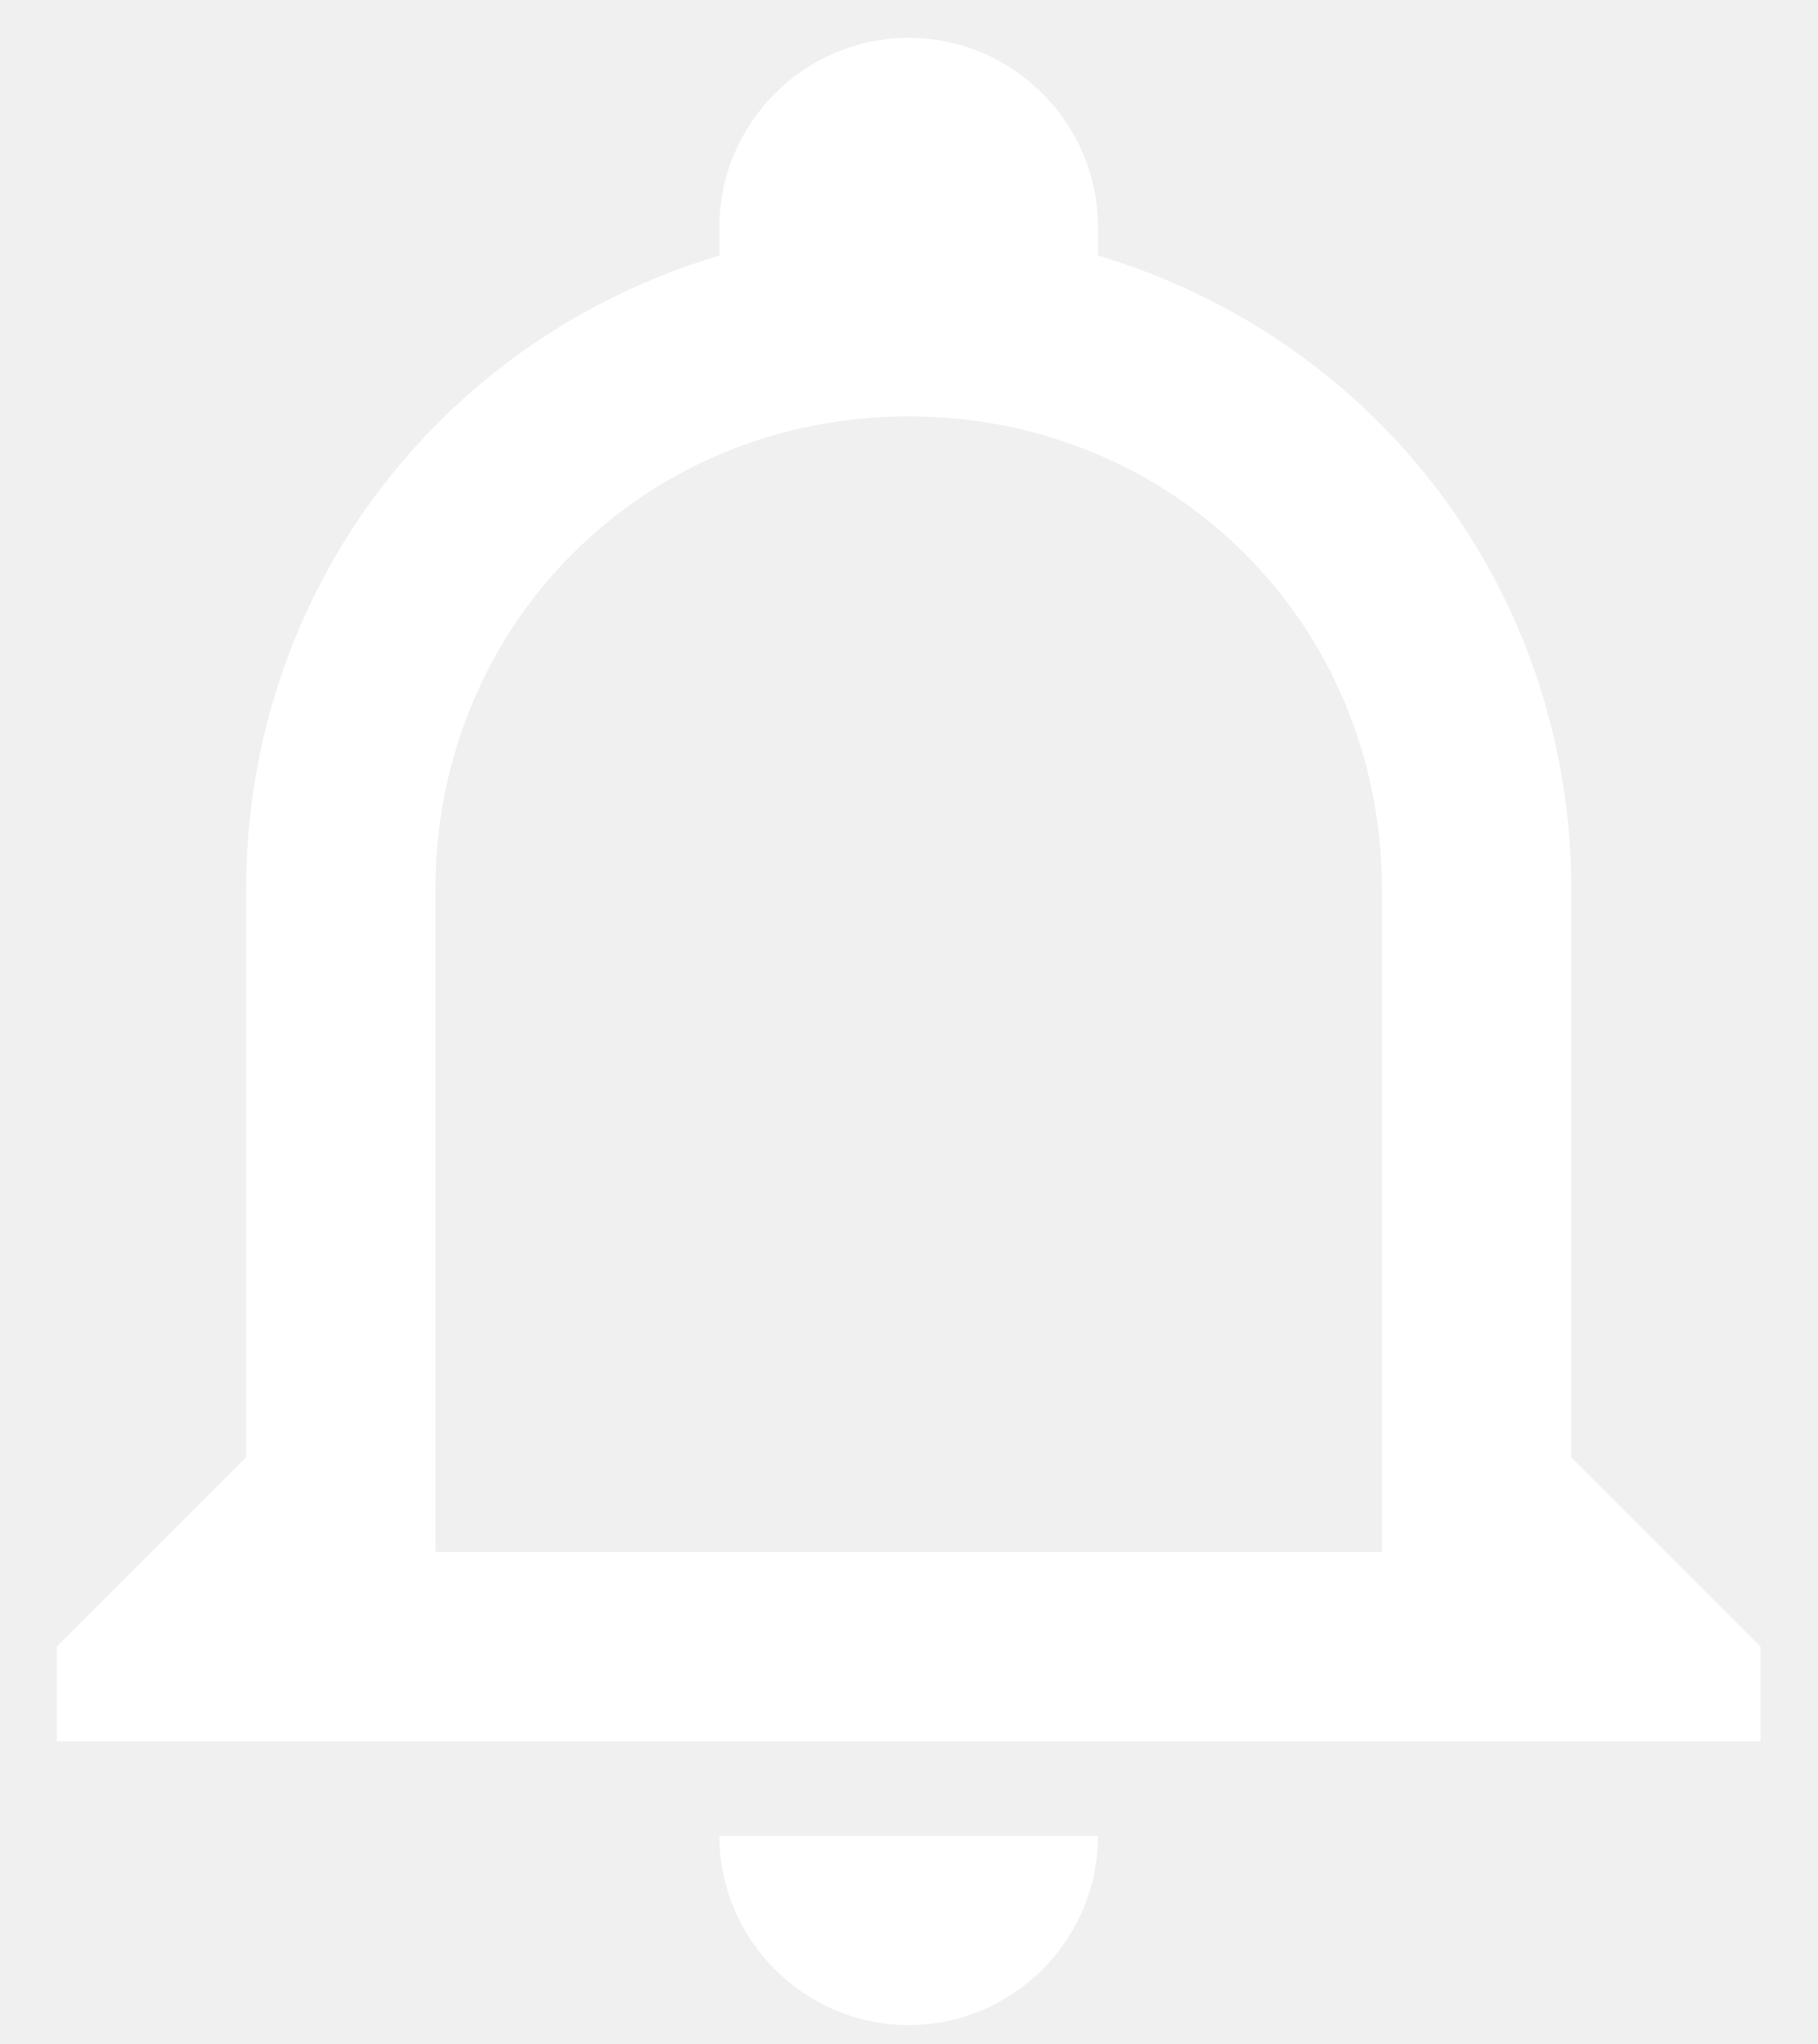
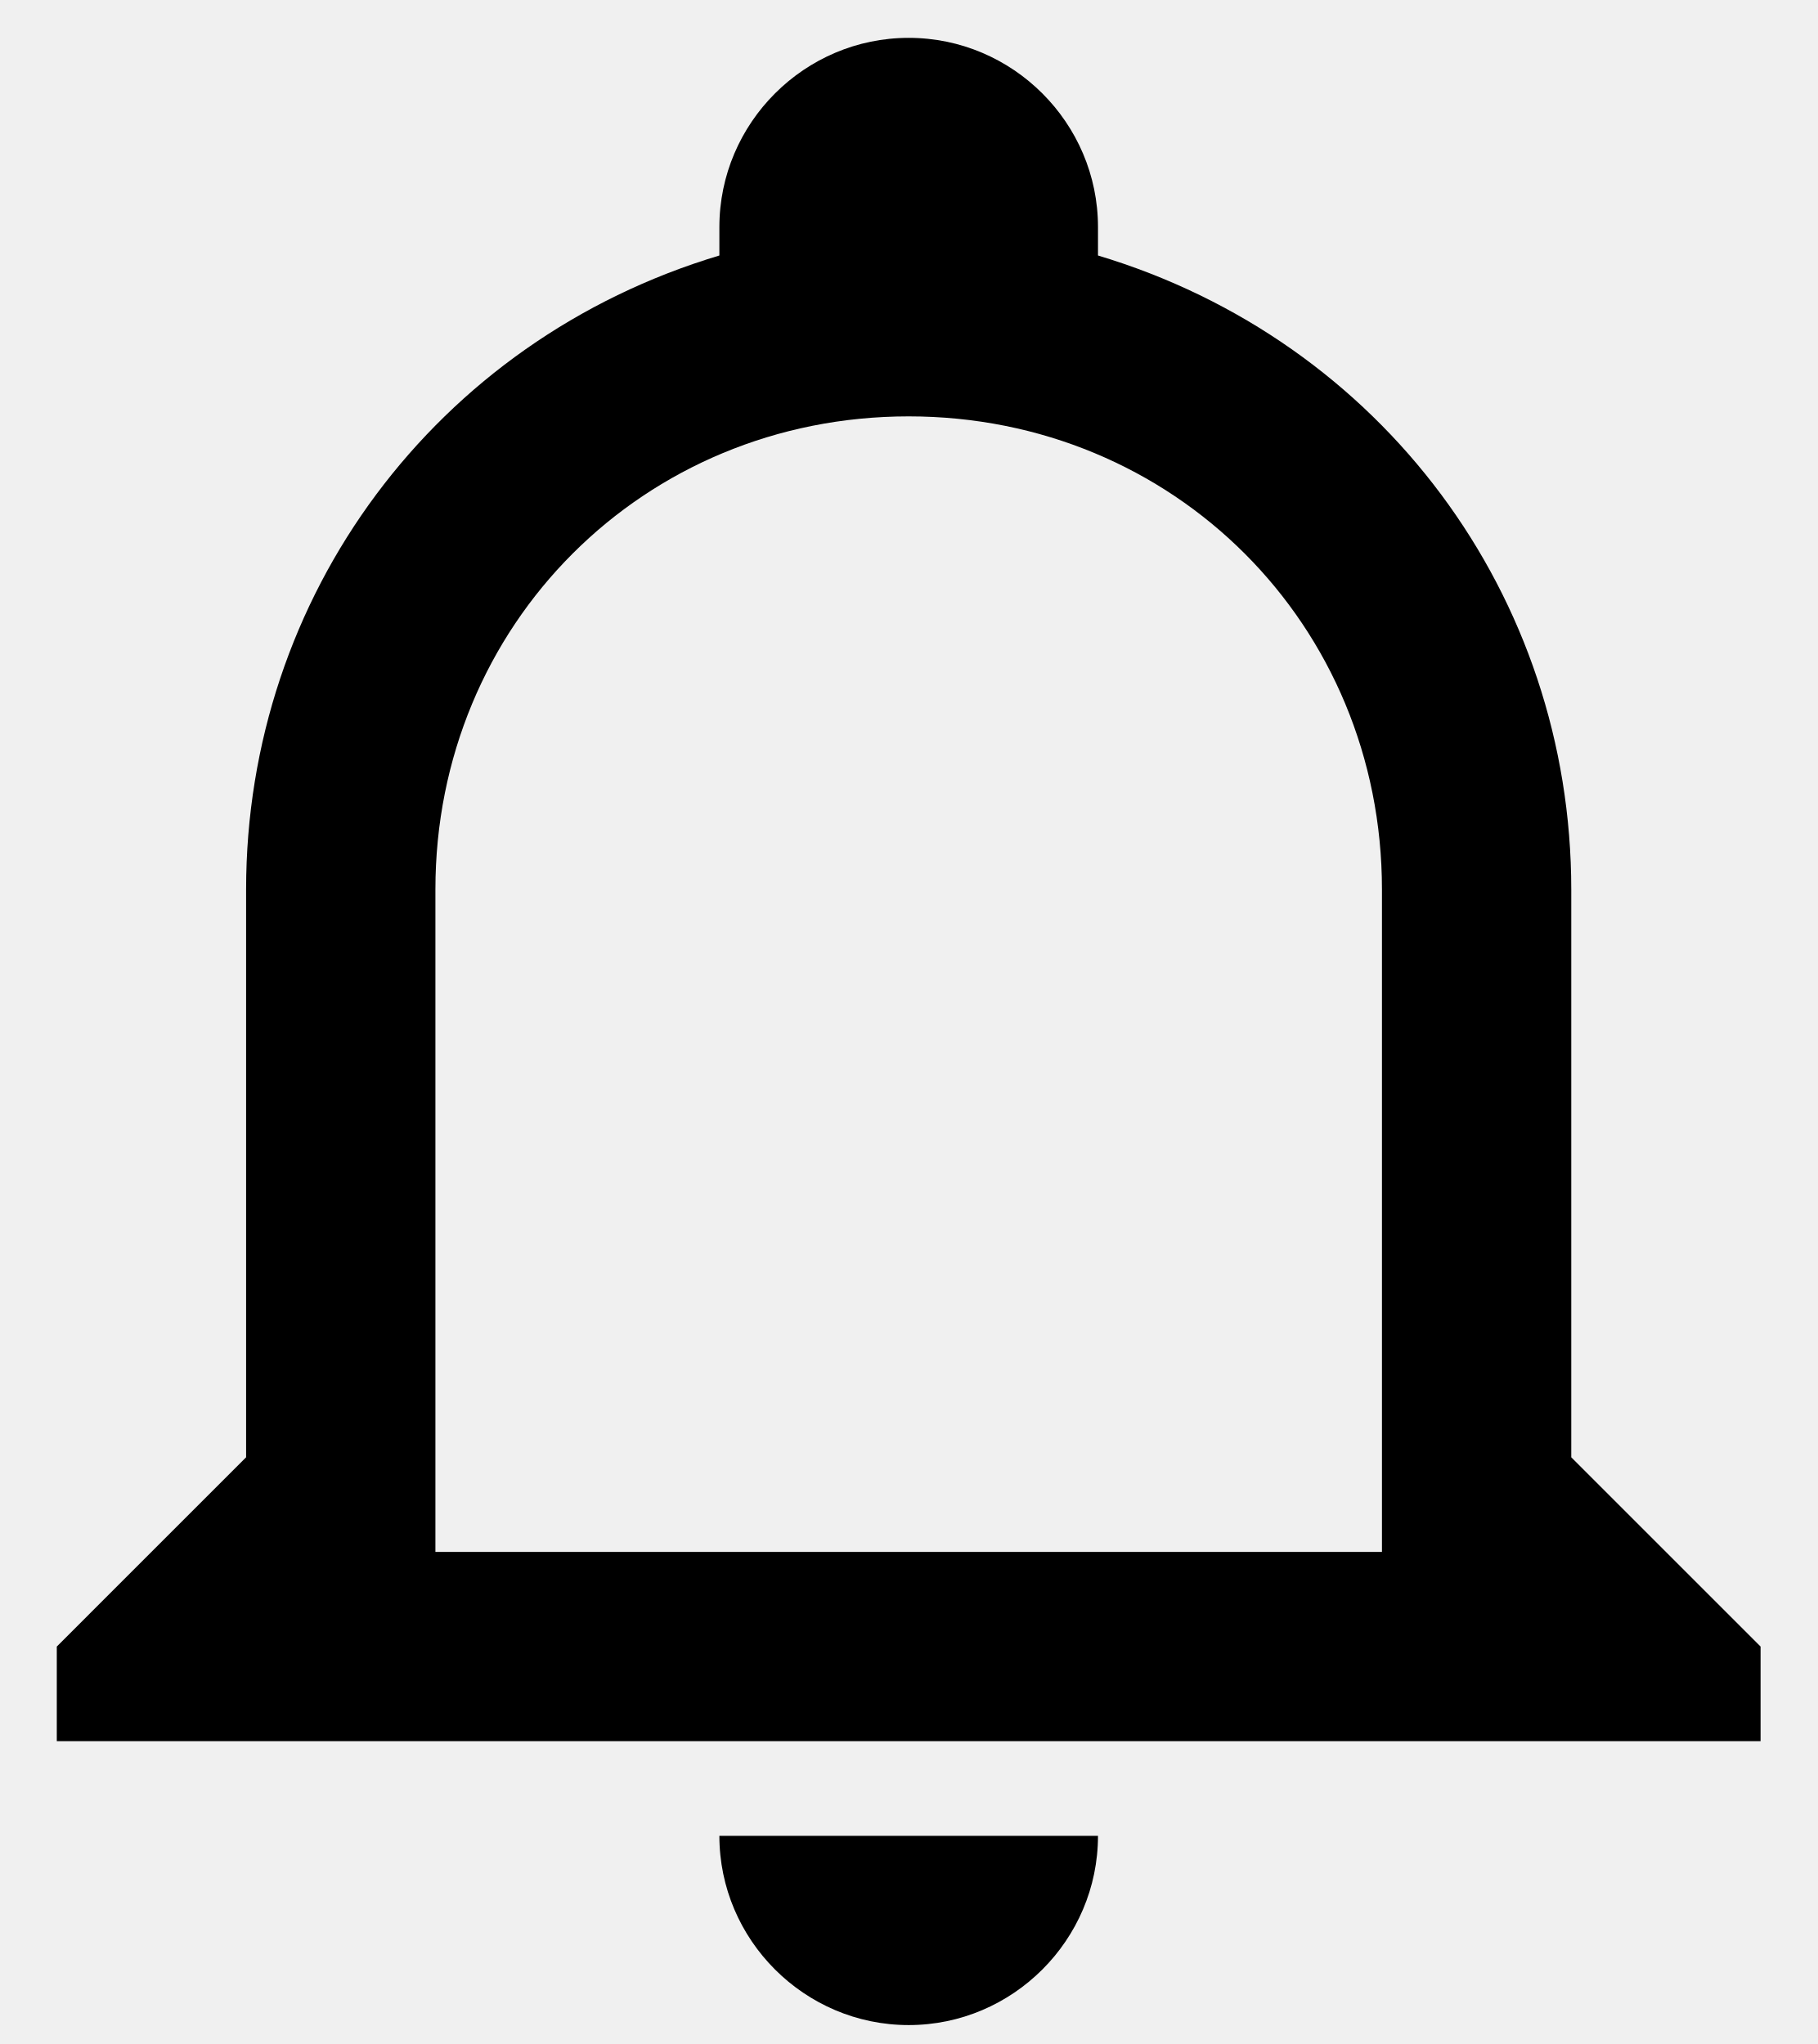
<svg xmlns="http://www.w3.org/2000/svg" width="24" height="27" viewBox="0 0 24 27" fill="none">
-   <path d="M9.5 24.25H14.5C14.5 25.625 13.375 26.75 12 26.75C10.625 26.75 9.5 25.625 9.5 24.25ZM23.25 21.75V23H0.75V21.75L3.25 19.25V11.75C3.25 7.875 5.75 4.5 9.5 3.375V3C9.5 1.625 10.625 0.5 12 0.5C13.375 0.5 14.5 1.625 14.5 3V3.375C18.25 4.5 20.75 7.875 20.75 11.75V19.25L23.25 21.75ZM18.25 11.75C18.25 8.25 15.5 5.5 12 5.5C8.5 5.5 5.75 8.25 5.75 11.75V20.5H18.25V11.75Z" fill="white" />
+   <path d="M9.5 24.25H14.5C14.5 25.625 13.375 26.75 12 26.75C10.625 26.75 9.5 25.625 9.5 24.25ZM23.25 21.75V23H0.75V21.75L3.25 19.25V11.75C3.25 7.875 5.75 4.5 9.5 3.375V3C9.5 1.625 10.625 0.5 12 0.5C13.375 0.5 14.5 1.625 14.5 3V3.375C18.25 4.5 20.75 7.875 20.75 11.75V19.25L23.25 21.75ZM18.25 11.75C18.25 8.25 15.5 5.5 12 5.5C8.5 5.5 5.75 8.25 5.75 11.75V20.5H18.25V11.75Z" fill="black" />
</svg>
